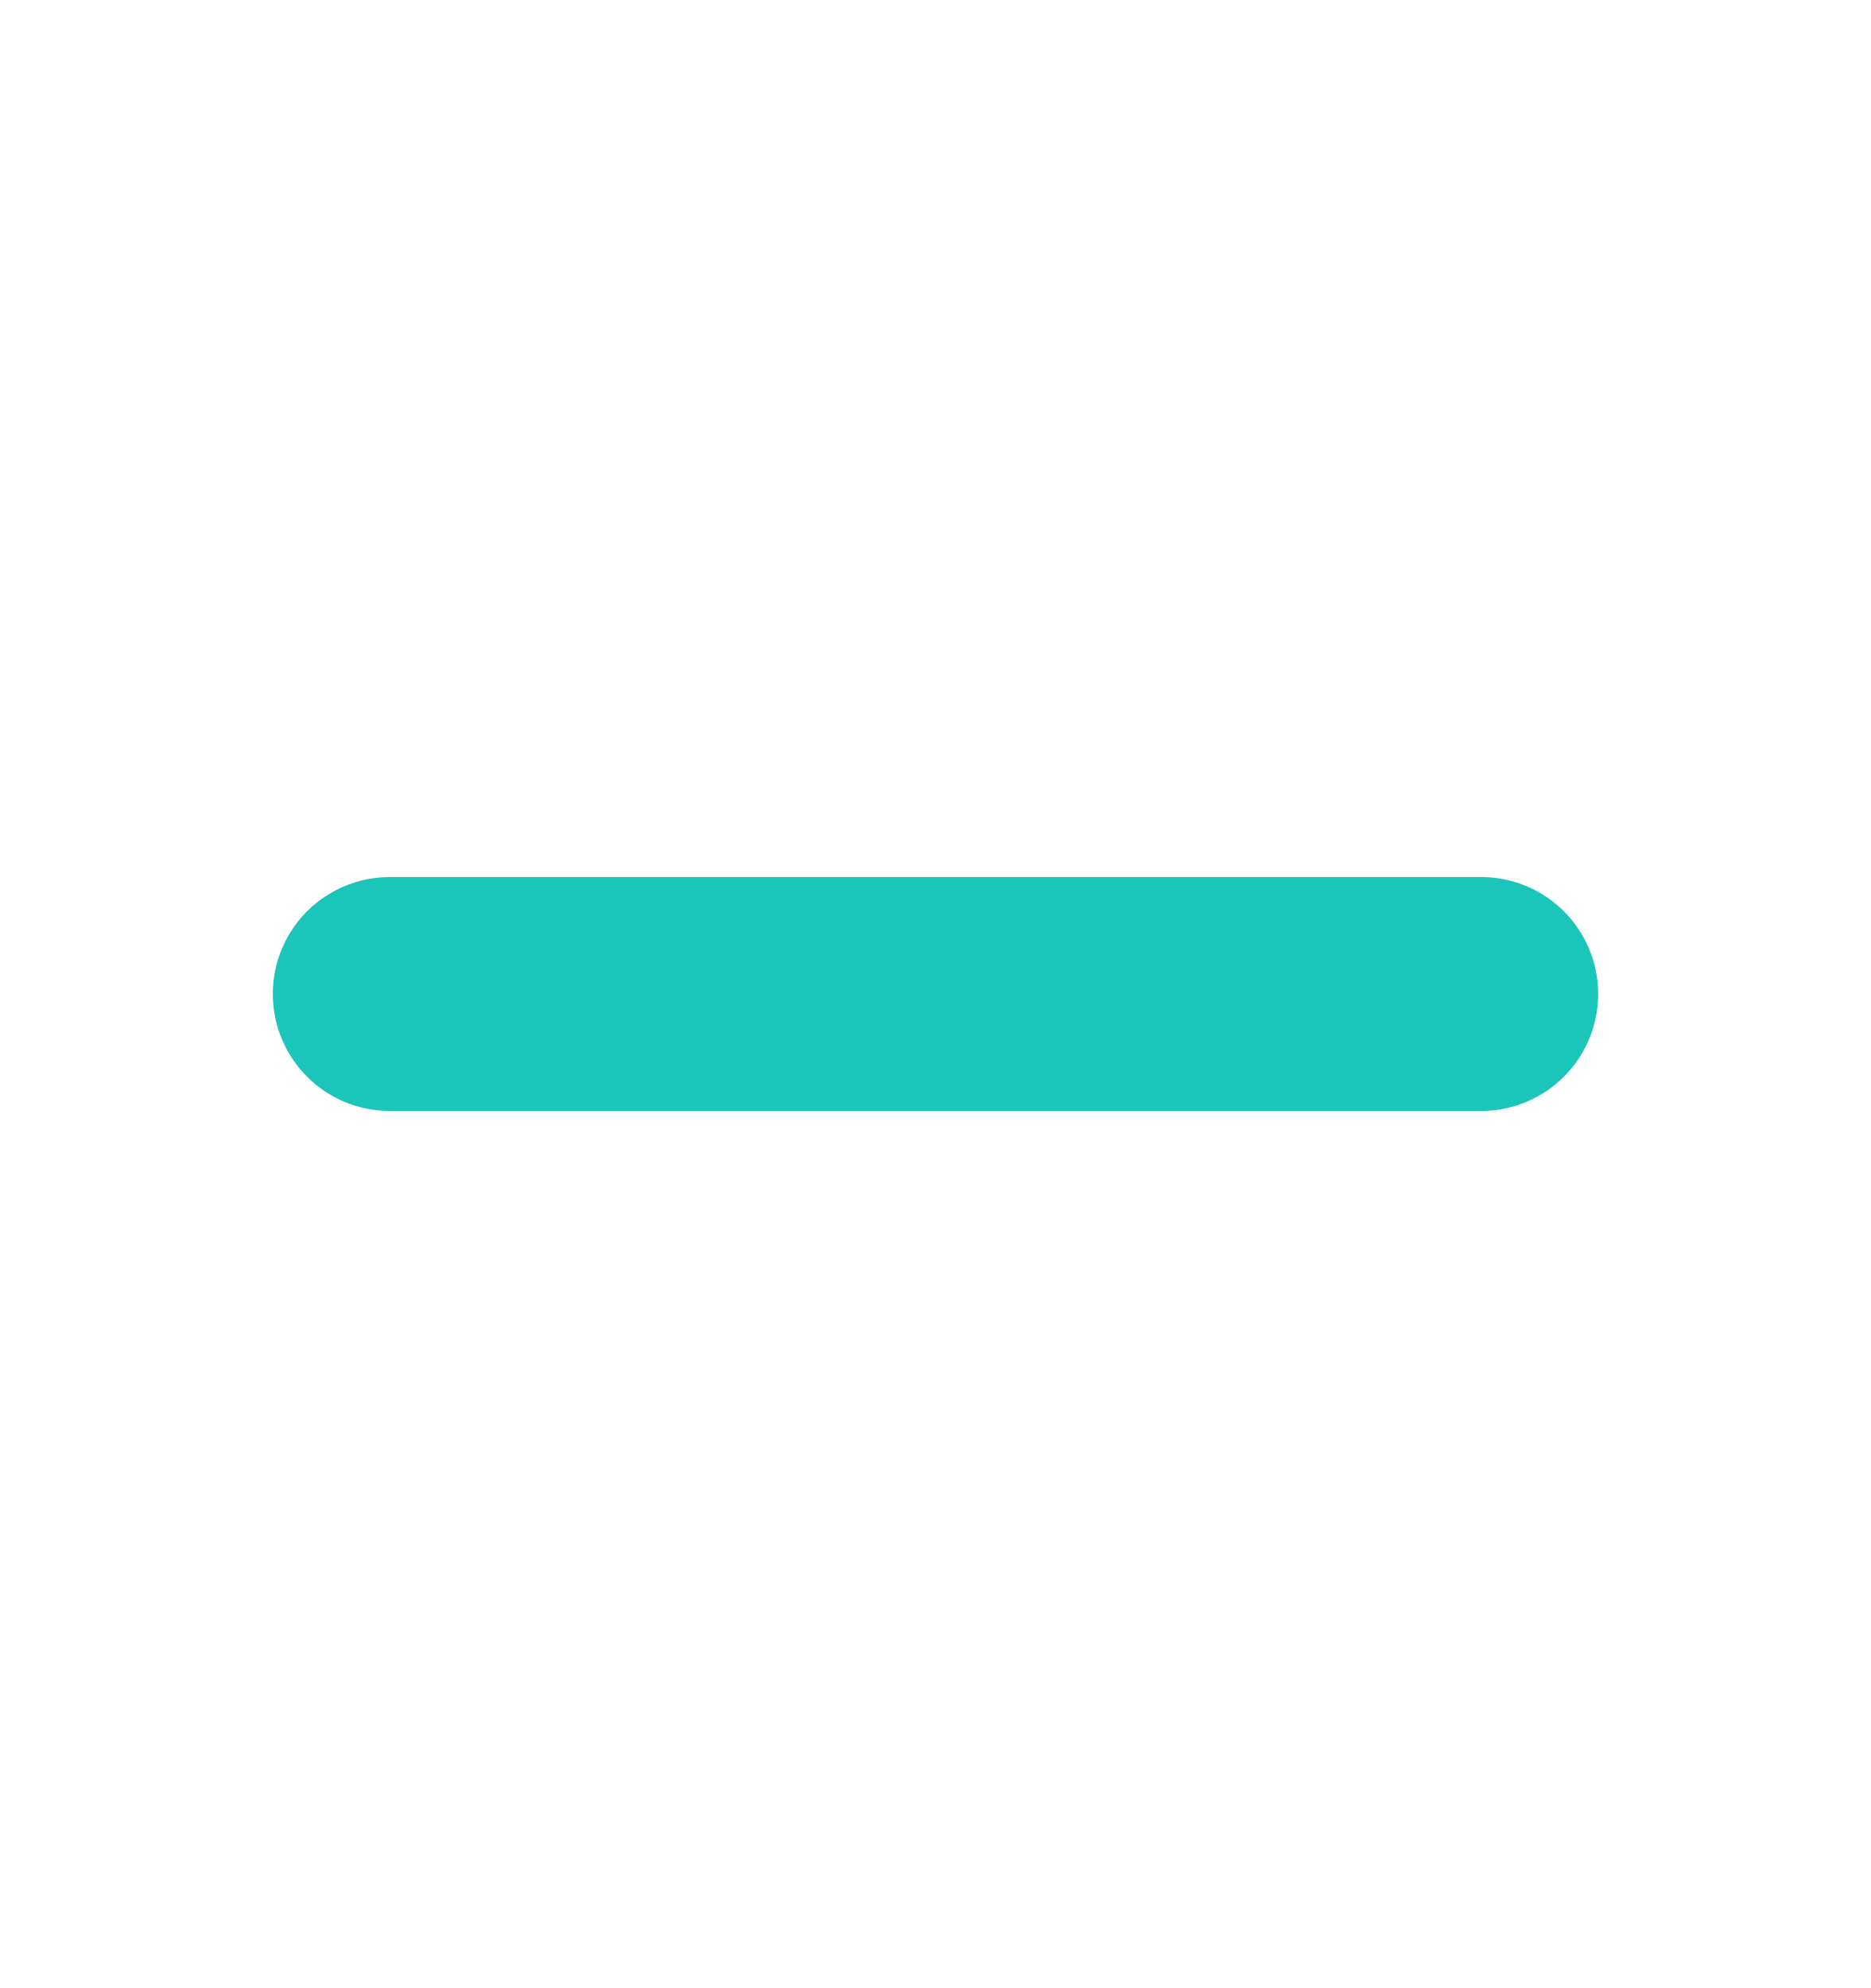
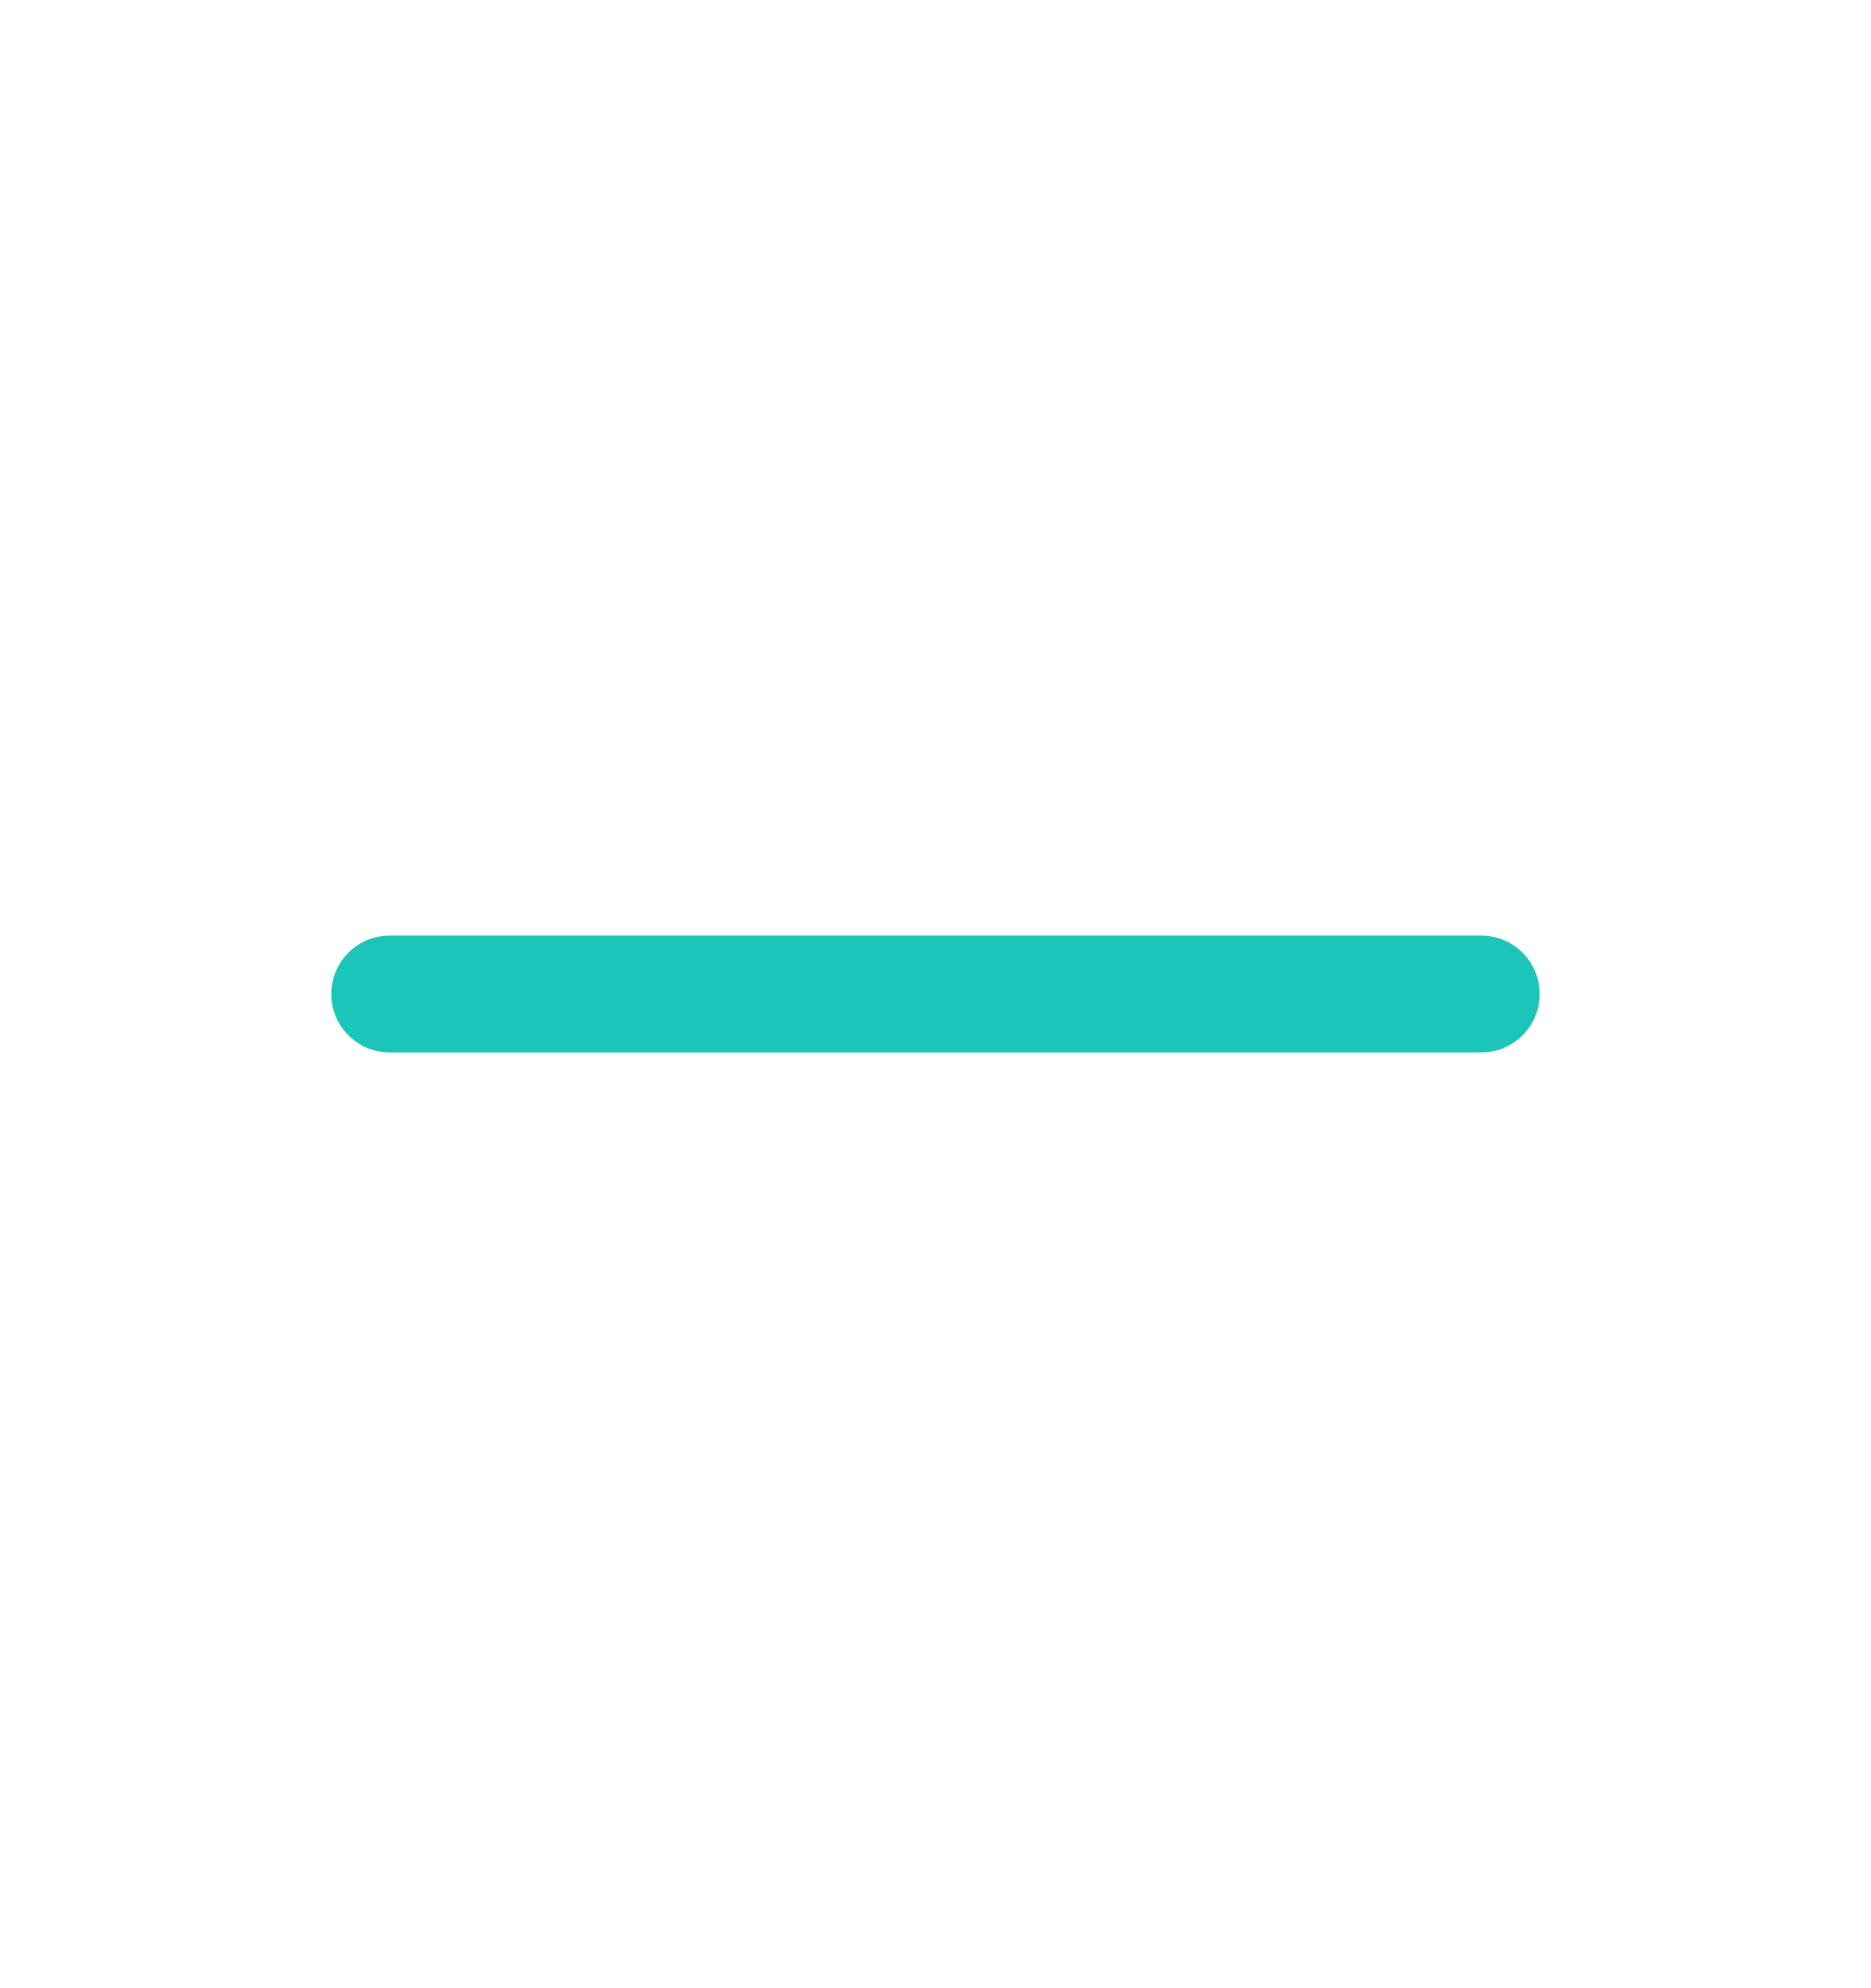
<svg xmlns="http://www.w3.org/2000/svg" width="16" height="17" viewBox="0 0 16 17" fill="none">
-   <path d="M3.333 8.5H12.667" stroke="#1BC5B9" stroke-width="2" stroke-linecap="round" stroke-linejoin="round" />
+   <path d="M3.333 8.5H12.667" stroke="#1BC5B9" strokeWidth="2" stroke-linecap="round" stroke-linejoin="round" />
</svg>
